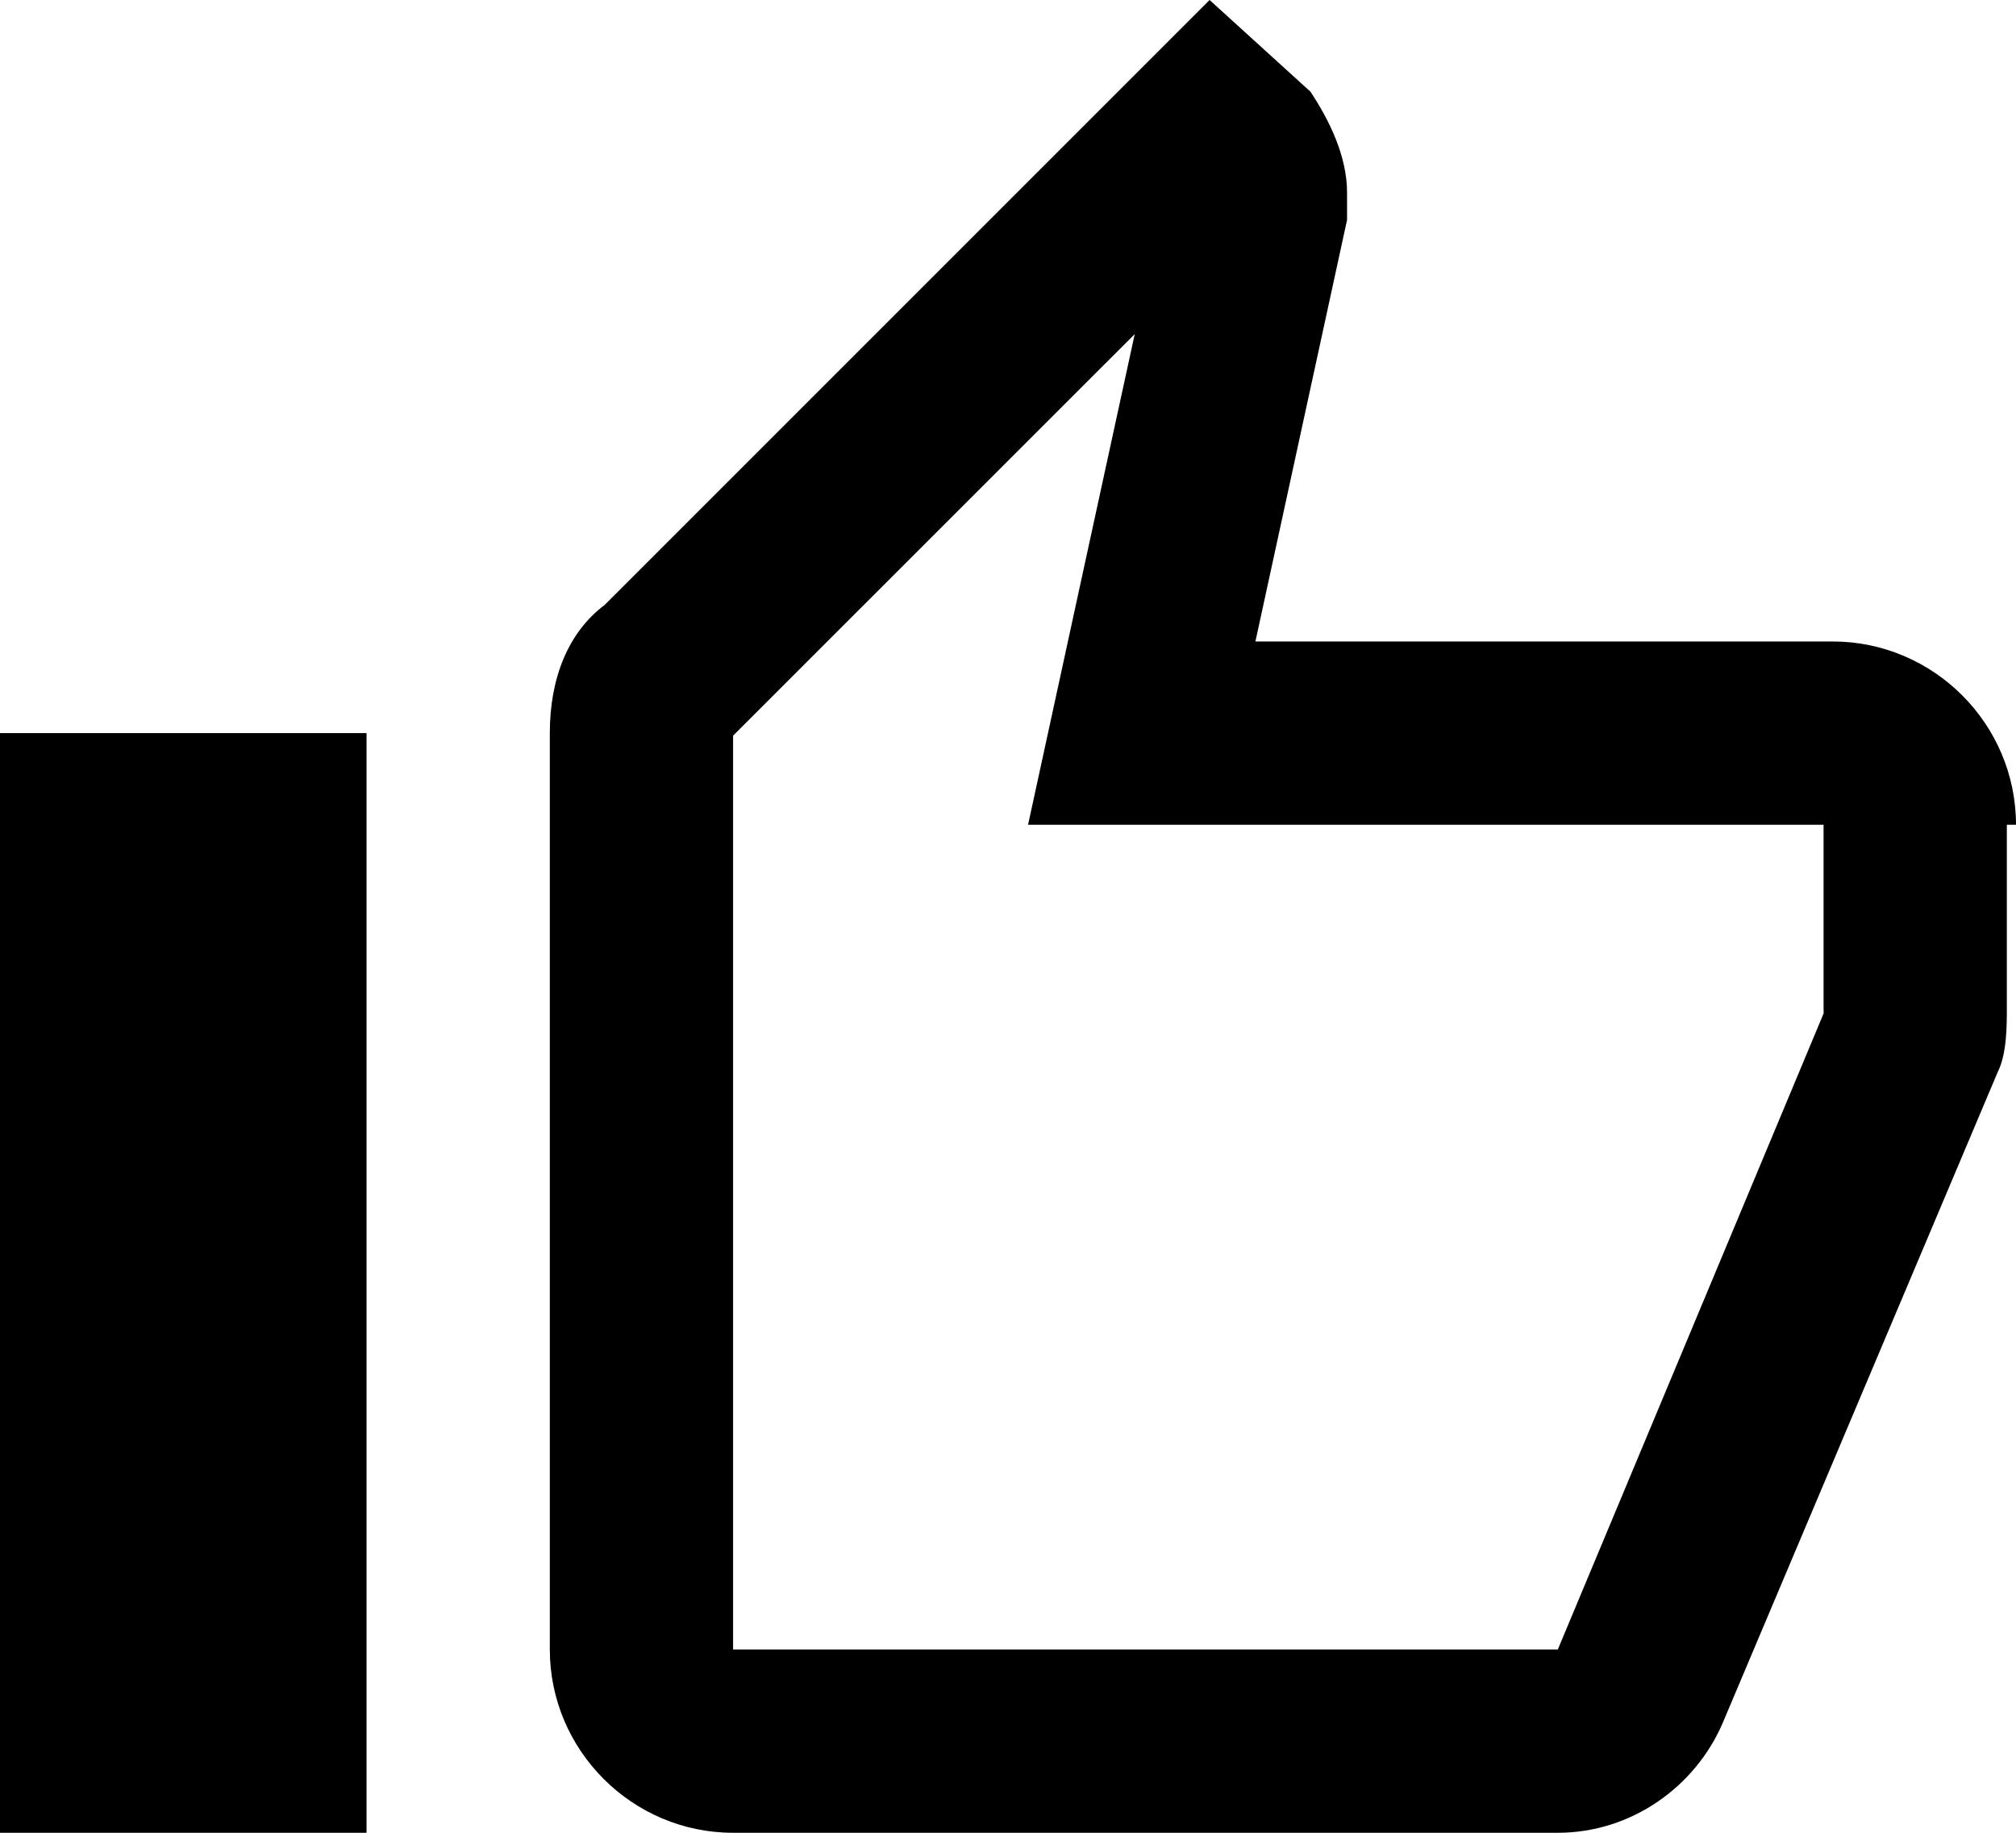
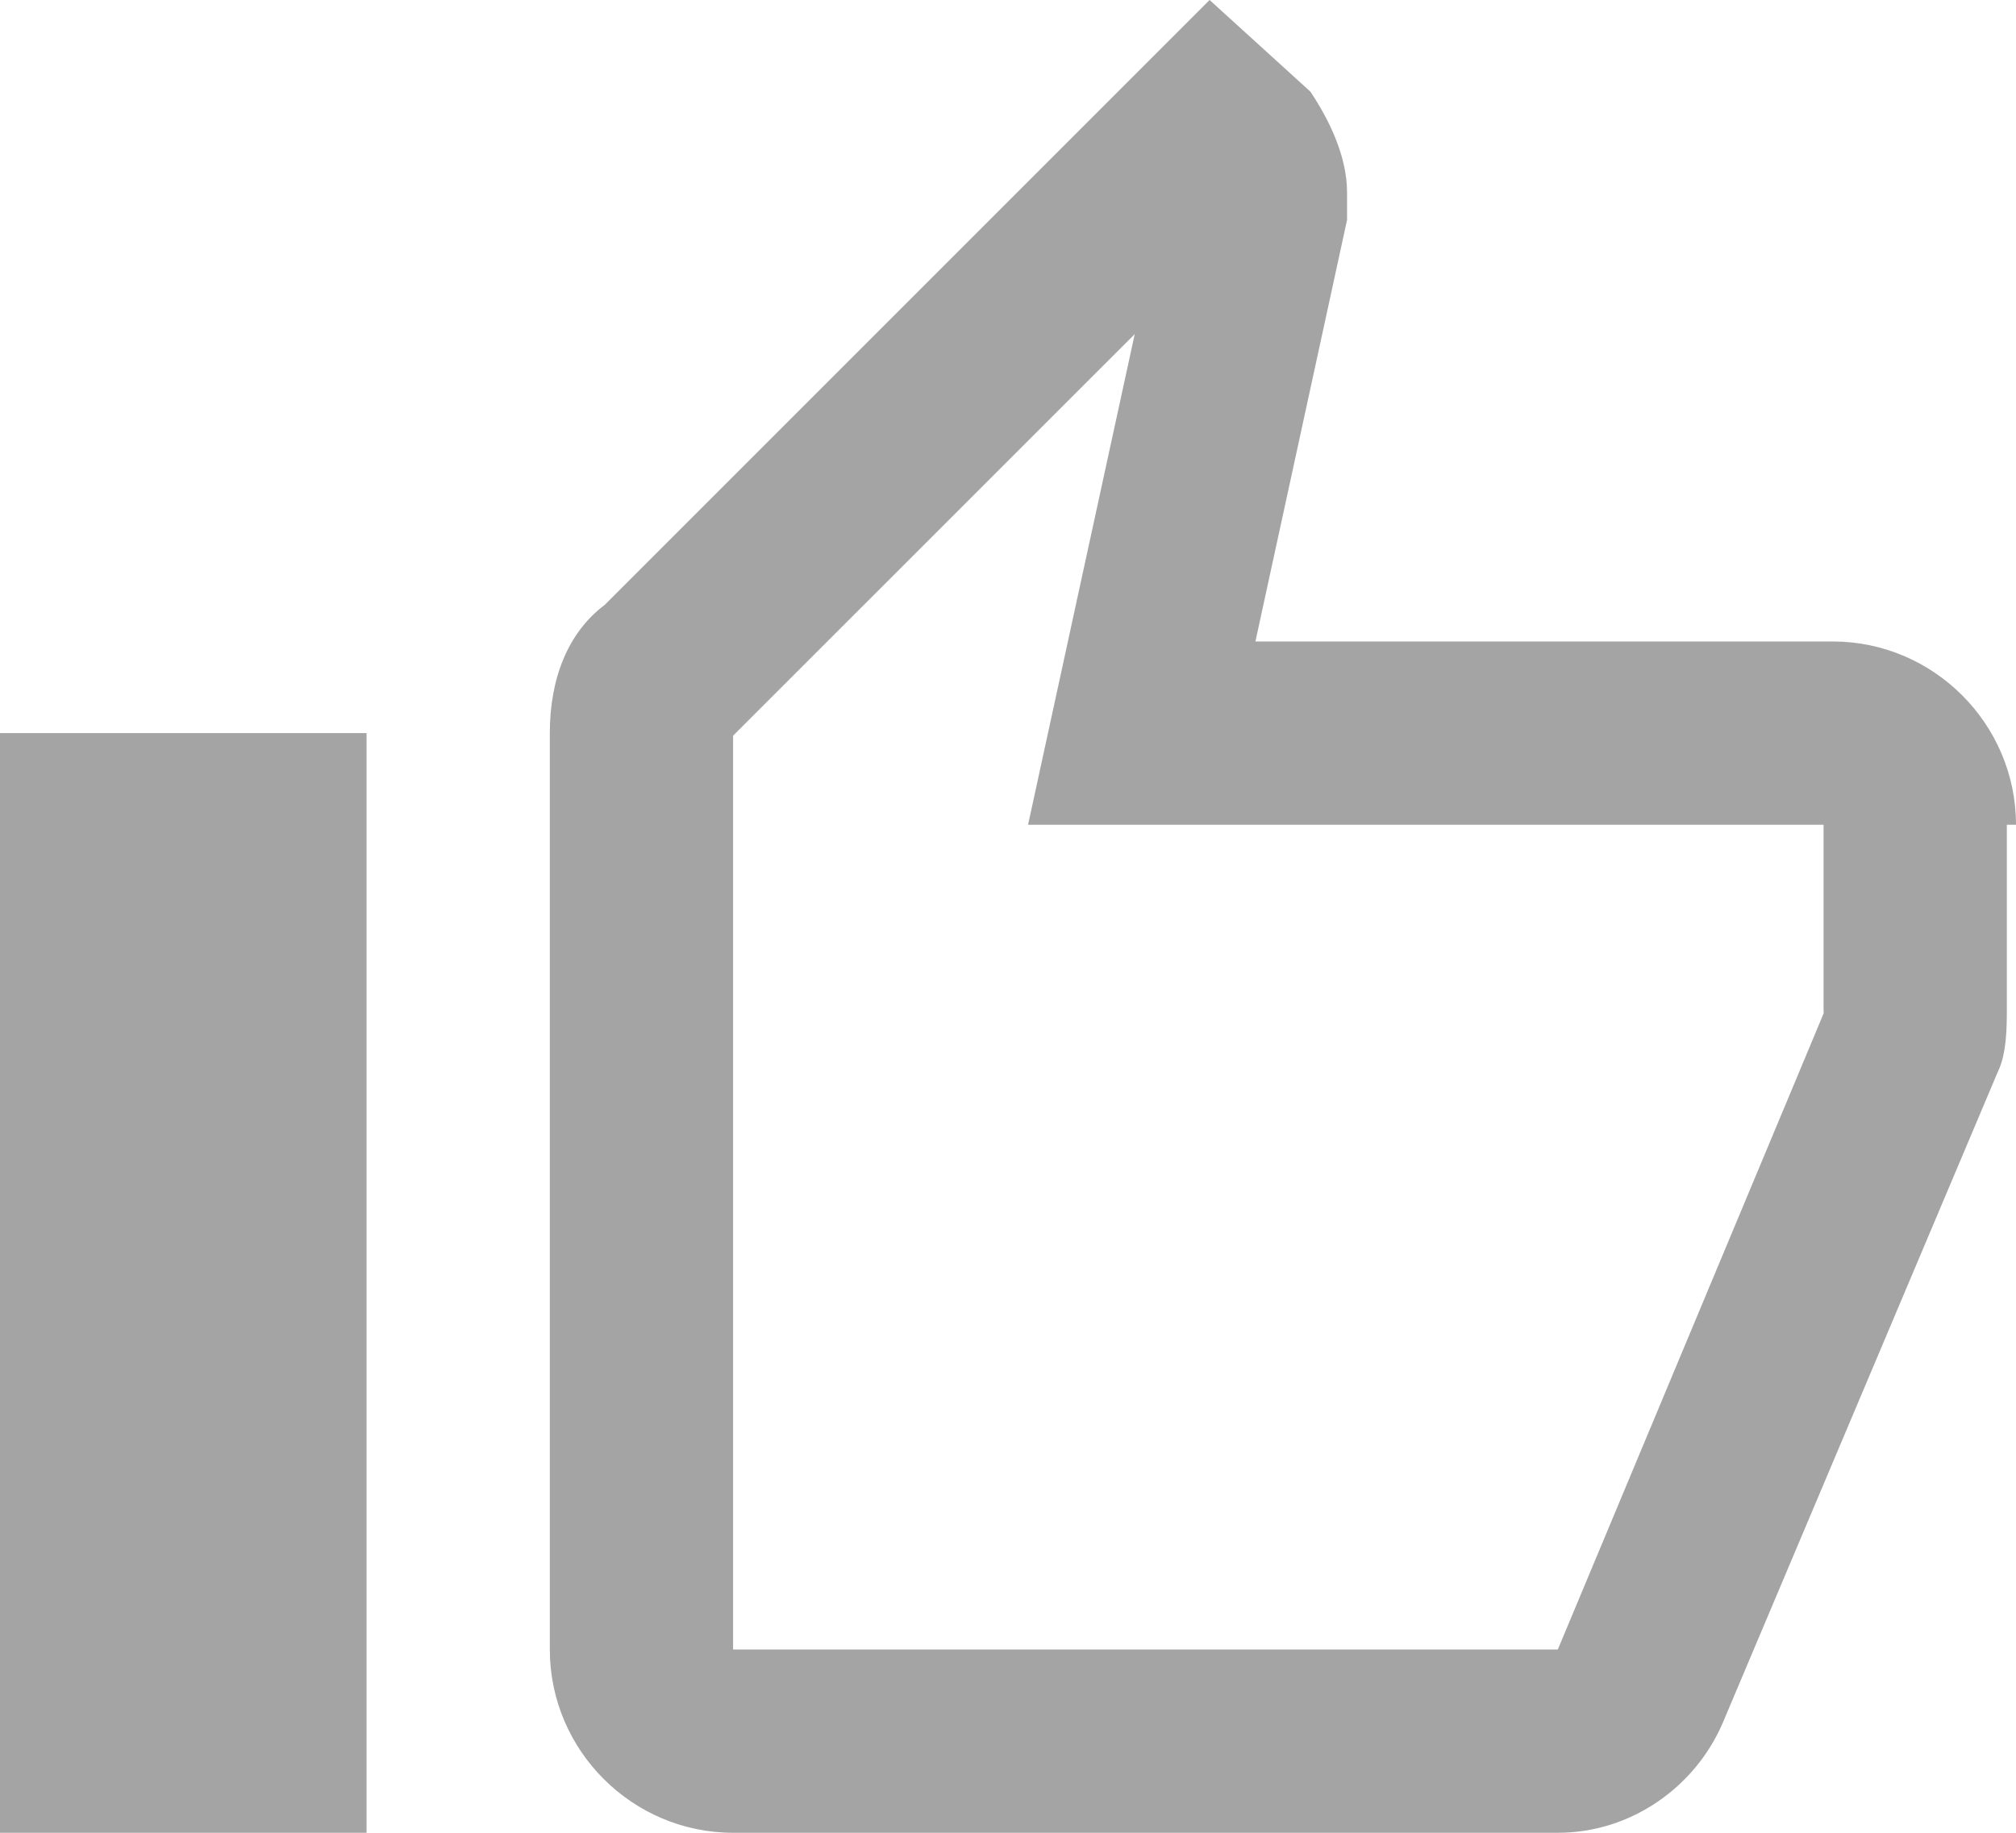
<svg xmlns="http://www.w3.org/2000/svg" version="1.0" id="Layer_1" x="0px" y="0px" width="22px" height="20px" viewBox="0 0 22 20" enable-background="new 0 0 22 20" xml:space="preserve">
  <g id="Page-1">
    <g id="Core" transform="translate(-295, -464)">
      <g id="thumb-up" transform="translate(295, 464)">
-         <path id="Shape" fill="#000000" d="M12.383,3.646l-0.637,2.929L11.219,9H13.7h6.2v2c0,0.018,0,0.037,0.001,0.058L17,18H8V8.029 l0.014-0.015L12.383,3.646 M2,10v8V10 M13.2,0L6.6,6.6C6.2,6.9,6,7.4,6,8v10c0,1.1,0.9,2,2,2h9c0.8,0,1.5-0.5,1.8-1.2l3-7.1 C21.9,11.5,21.9,11.2,21.9,11V9H22c0-1.1-0.9-2-2-2h-6.3l1-4.6V2.1c0-0.4-0.2-0.8-0.4-1.1L13.2,0L13.2,0z M4,8H0v12h4V8L4,8z M22,9c0,0.033,0,0.044,0,0.044V9L22,9z" />
+         <path id="Shape" fill="#a4a4a4" d="M12.383,3.646l-0.637,2.929L11.219,9H13.7h6.2v2c0,0.018,0,0.037,0.001,0.058L17,18H8V8.029 l0.014-0.015L12.383,3.646 M2,10v8V10 M13.2,0L6.6,6.6C6.2,6.9,6,7.4,6,8v10c0,1.1,0.9,2,2,2h9c0.8,0,1.5-0.5,1.8-1.2l3-7.1 C21.9,11.5,21.9,11.2,21.9,11V9H22c0-1.1-0.9-2-2-2h-6.3l1-4.6V2.1c0-0.4-0.2-0.8-0.4-1.1L13.2,0L13.2,0z M4,8H0v12h4V8L4,8z M22,9c0,0.033,0,0.044,0,0.044V9L22,9z" />
      </g>
    </g>
  </g>
</svg>
